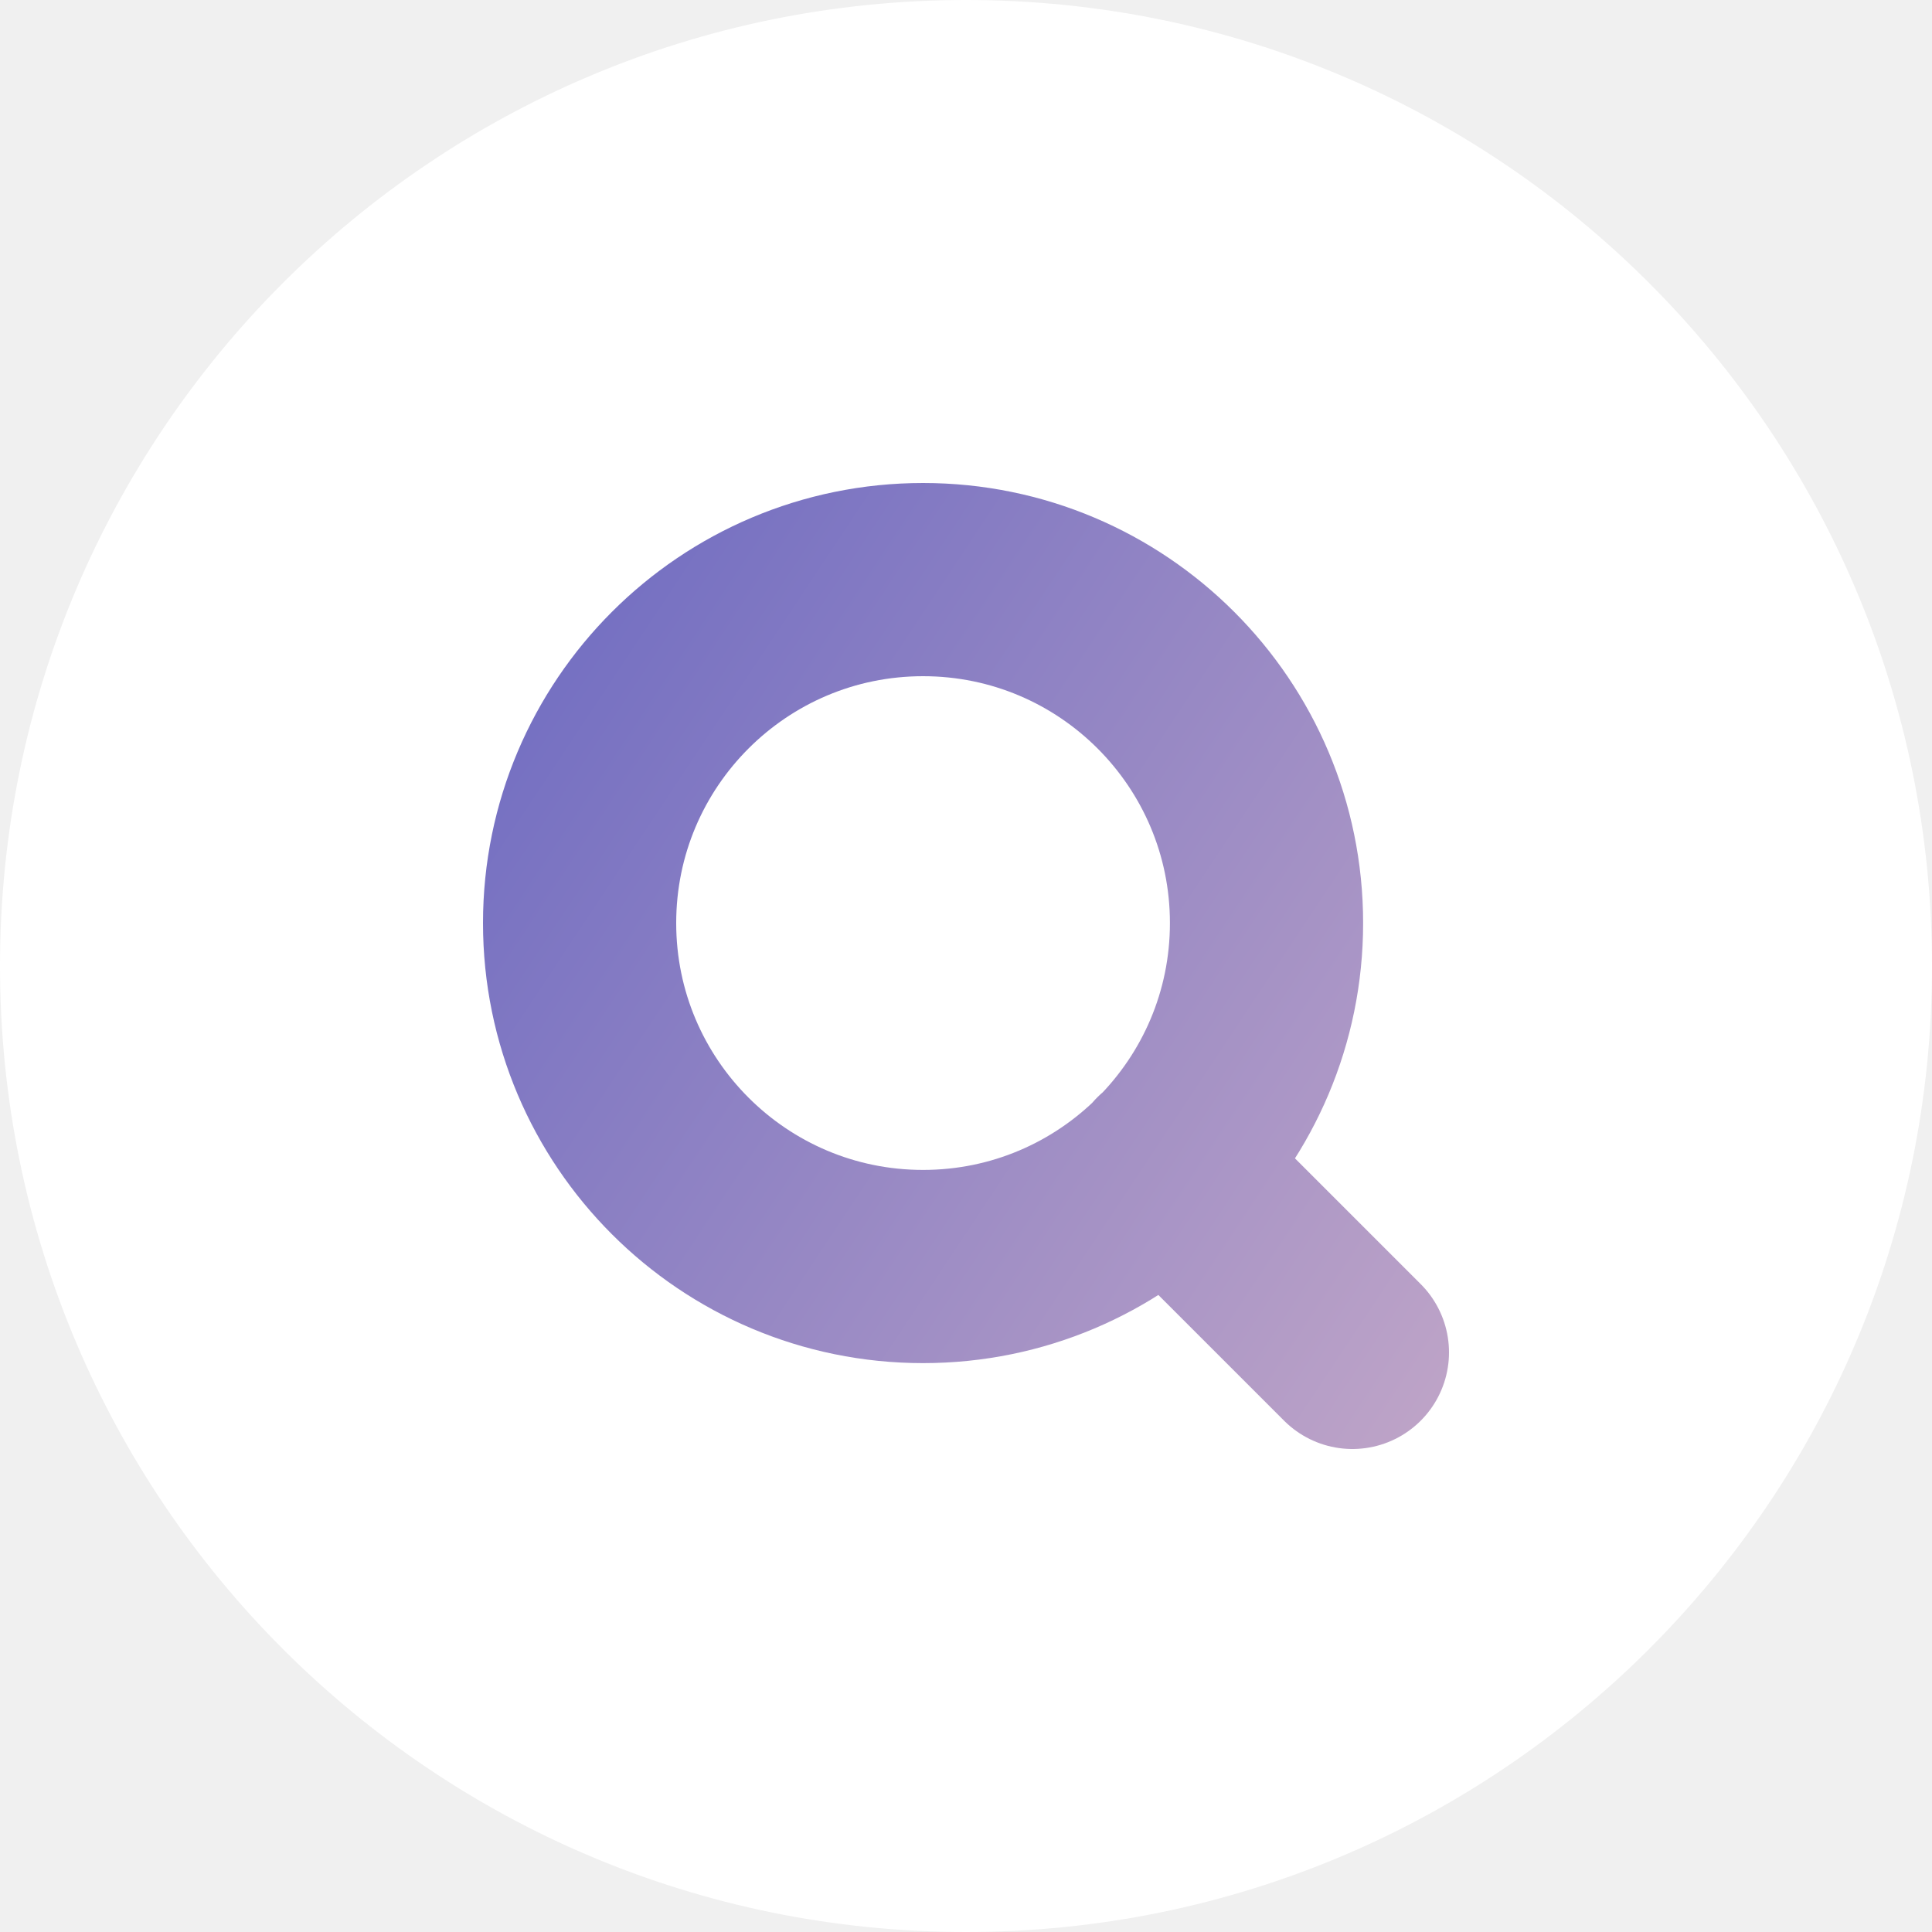
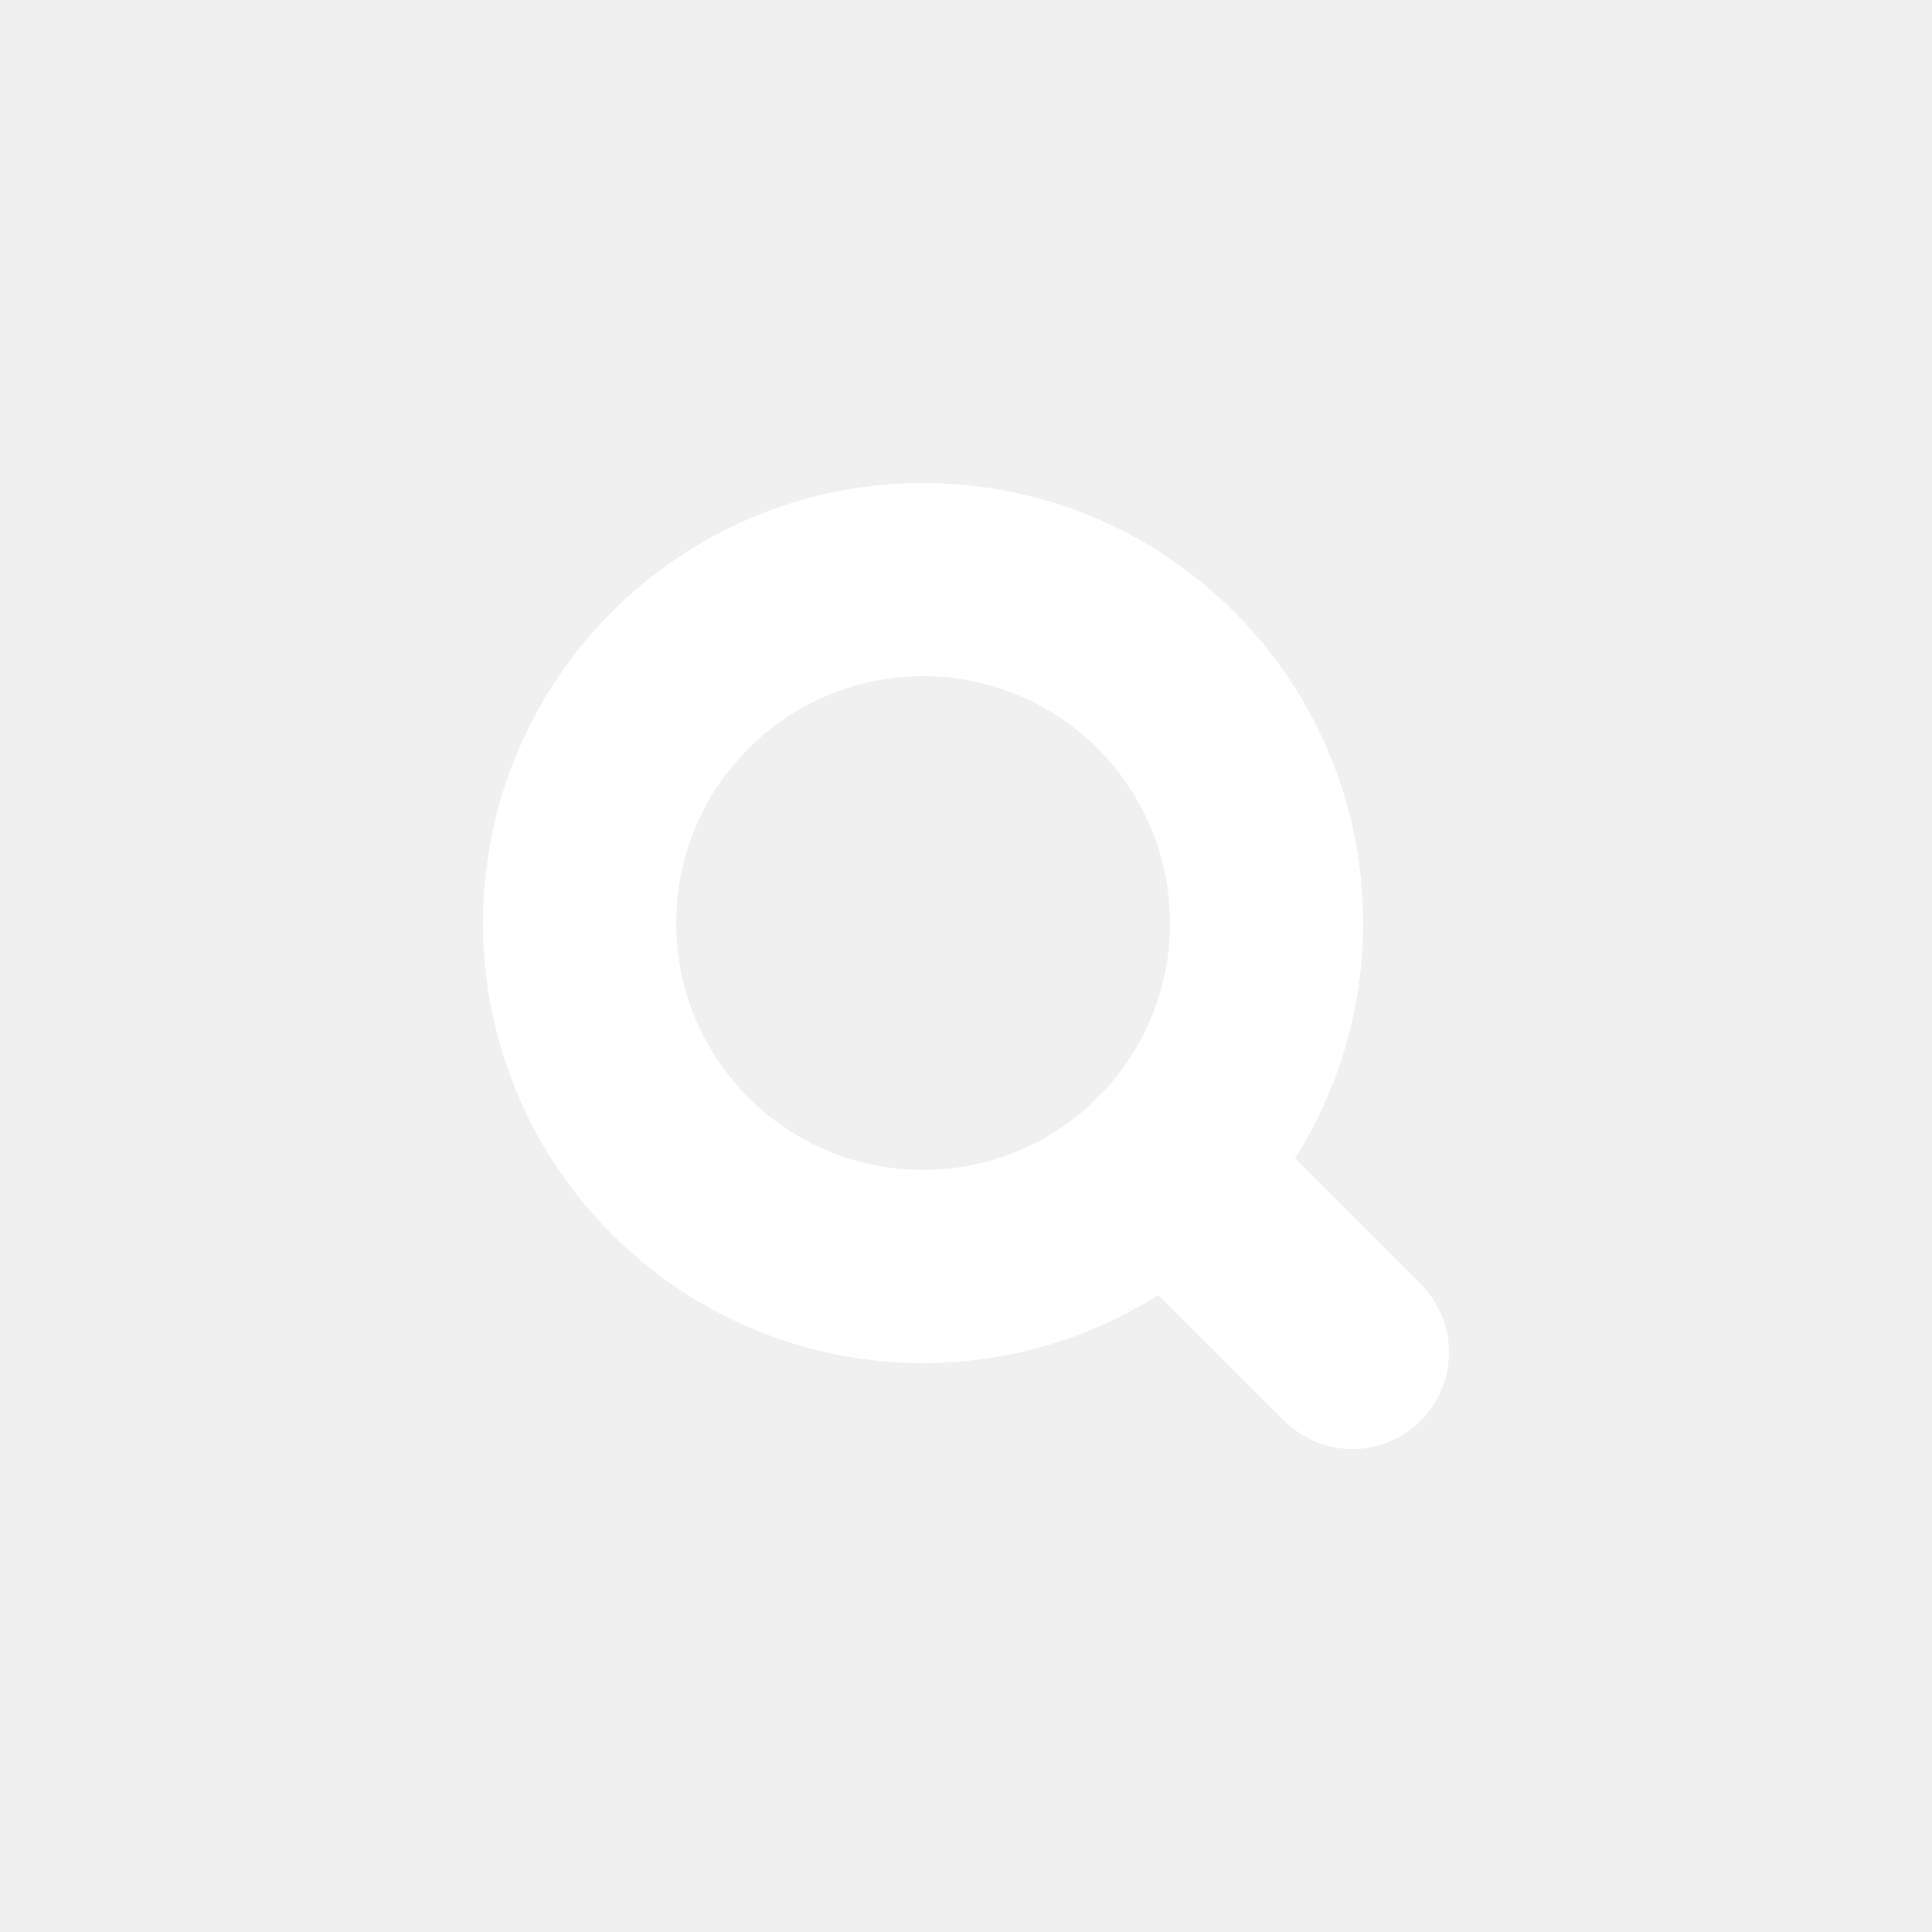
<svg xmlns="http://www.w3.org/2000/svg" width="40" height="40" viewBox="0 0 40 40" fill="none">
-   <rect width="40" height="40" rx="20" fill="white" />
+   <rect width="40" height="40" rx="20" fill="transparent" />
  <path d="M28 28L24.133 24.133M26.222 19.111C26.222 23.038 23.038 26.222 19.111 26.222C15.184 26.222 12 23.038 12 19.111C12 15.184 15.184 12 19.111 12C23.038 12 26.222 15.184 26.222 19.111Z" stroke="url(#paint0_linear_1_2)" stroke-width="4" stroke-linecap="round" stroke-linejoin="round" />
  <defs>
    <linearGradient id="paint0_linear_1_2" x1="4.762" y1="9.714" x2="48.952" y2="39.048" gradientUnits="userSpaceOnUse">
-       <stop stop-color="#5D5FC0" />
-       <stop offset="1" stop-color="#FFD2CC" />
+       <stop stop-color="white" />
+       <stop offset="1" stop-color="white" />
    </linearGradient>
  </defs>
</svg>
